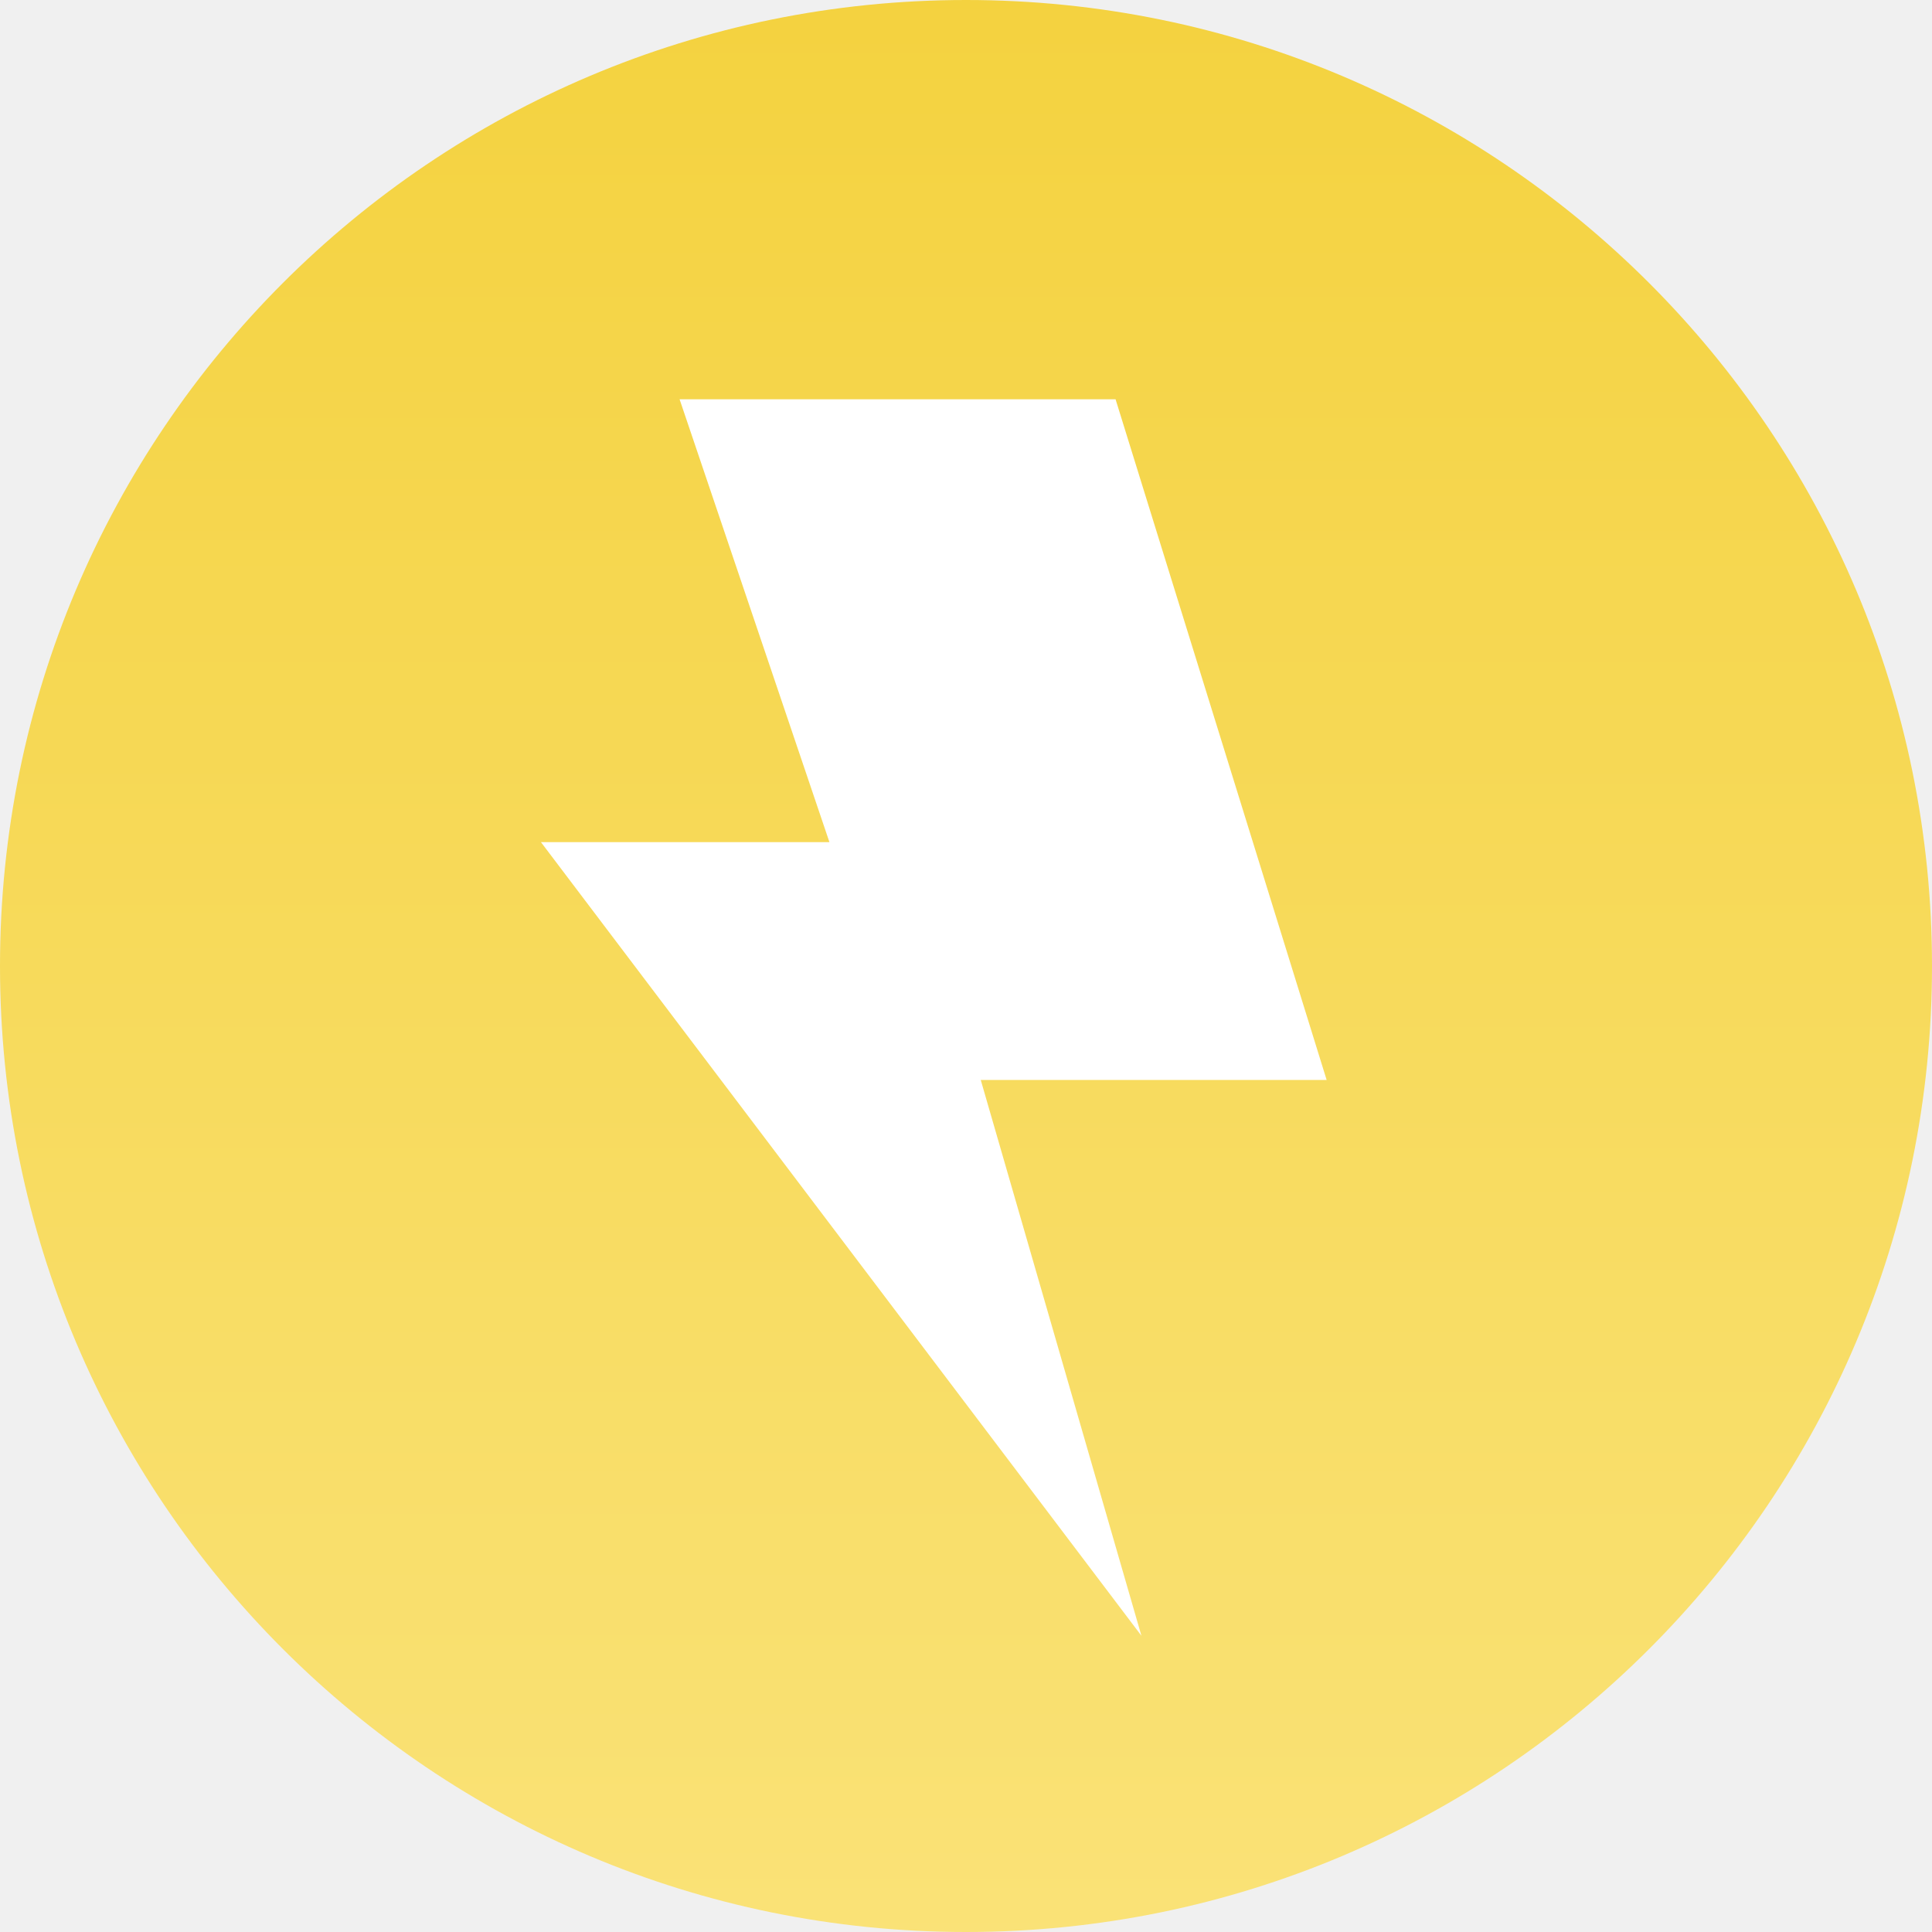
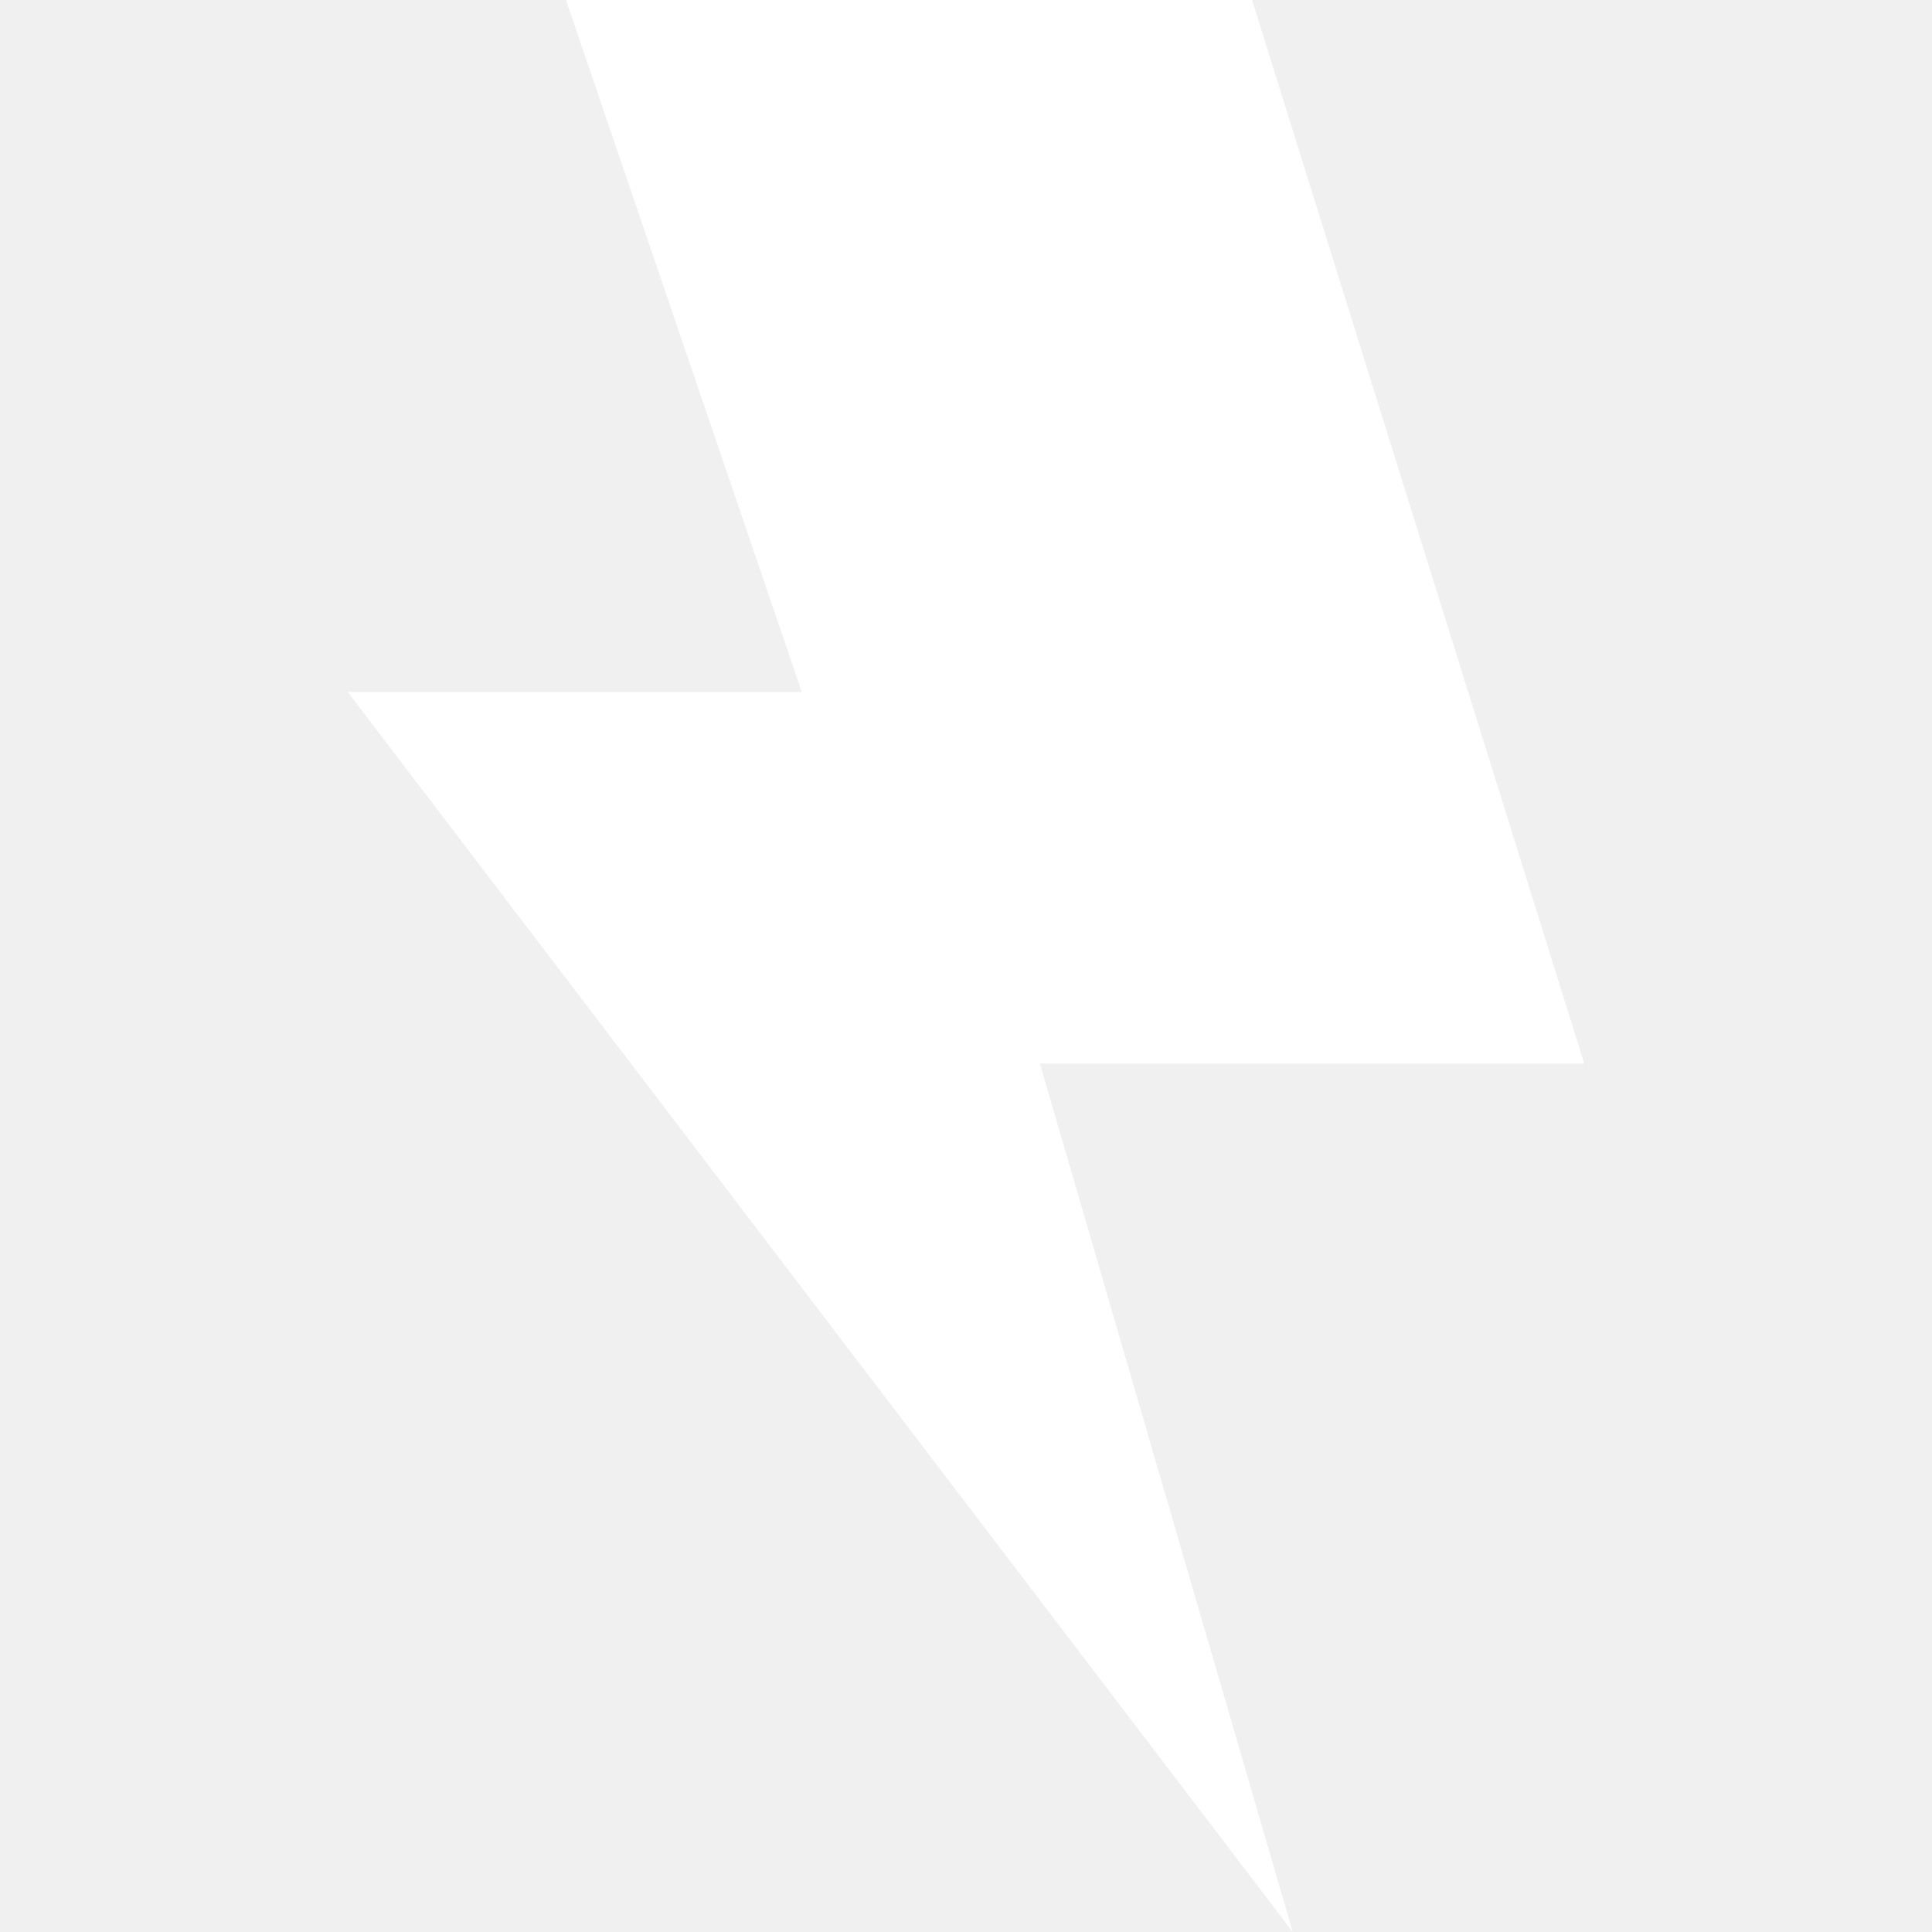
- <svg xmlns="http://www.w3.org/2000/svg" width="150px" height="150px" viewBox="0 0 150 150" version="1.1">
-   <defs>
-     <linearGradient x1="50%" y1="0%" x2="50%" y2="100%" id="linearGradient-1">
-       <stop stop-color="#F4D23F" offset="0%" />
-       <stop stop-color="#FAE277" offset="100%" />
-     </linearGradient>
-   </defs>
+ <svg xmlns="http://www.w3.org/2000/svg" width="100px" height="100px" viewBox="0 0 100 100" version="1.1">
  <g id="electric" stroke="none" stroke-width="1" fill="none" fill-rule="evenodd">
-     <circle id="Oval" fill="url(#linearGradient-1)" cx="75" cy="75" r="75" />
-     <polygon id="Path-3" fill="#FFFFFF" points="52.763 31 86.612 31 103 83.848 76.145 83.848 88.62 127 42 65.385 64.397 65.385" />
+     <polygon id="Path-3" fill="#FFFFFF" points="29.293 0 64.806 0 82 55.05 53.825 55.05 66.913 100 18 35.818 41.499 35.818" />
  </g>
</svg>
